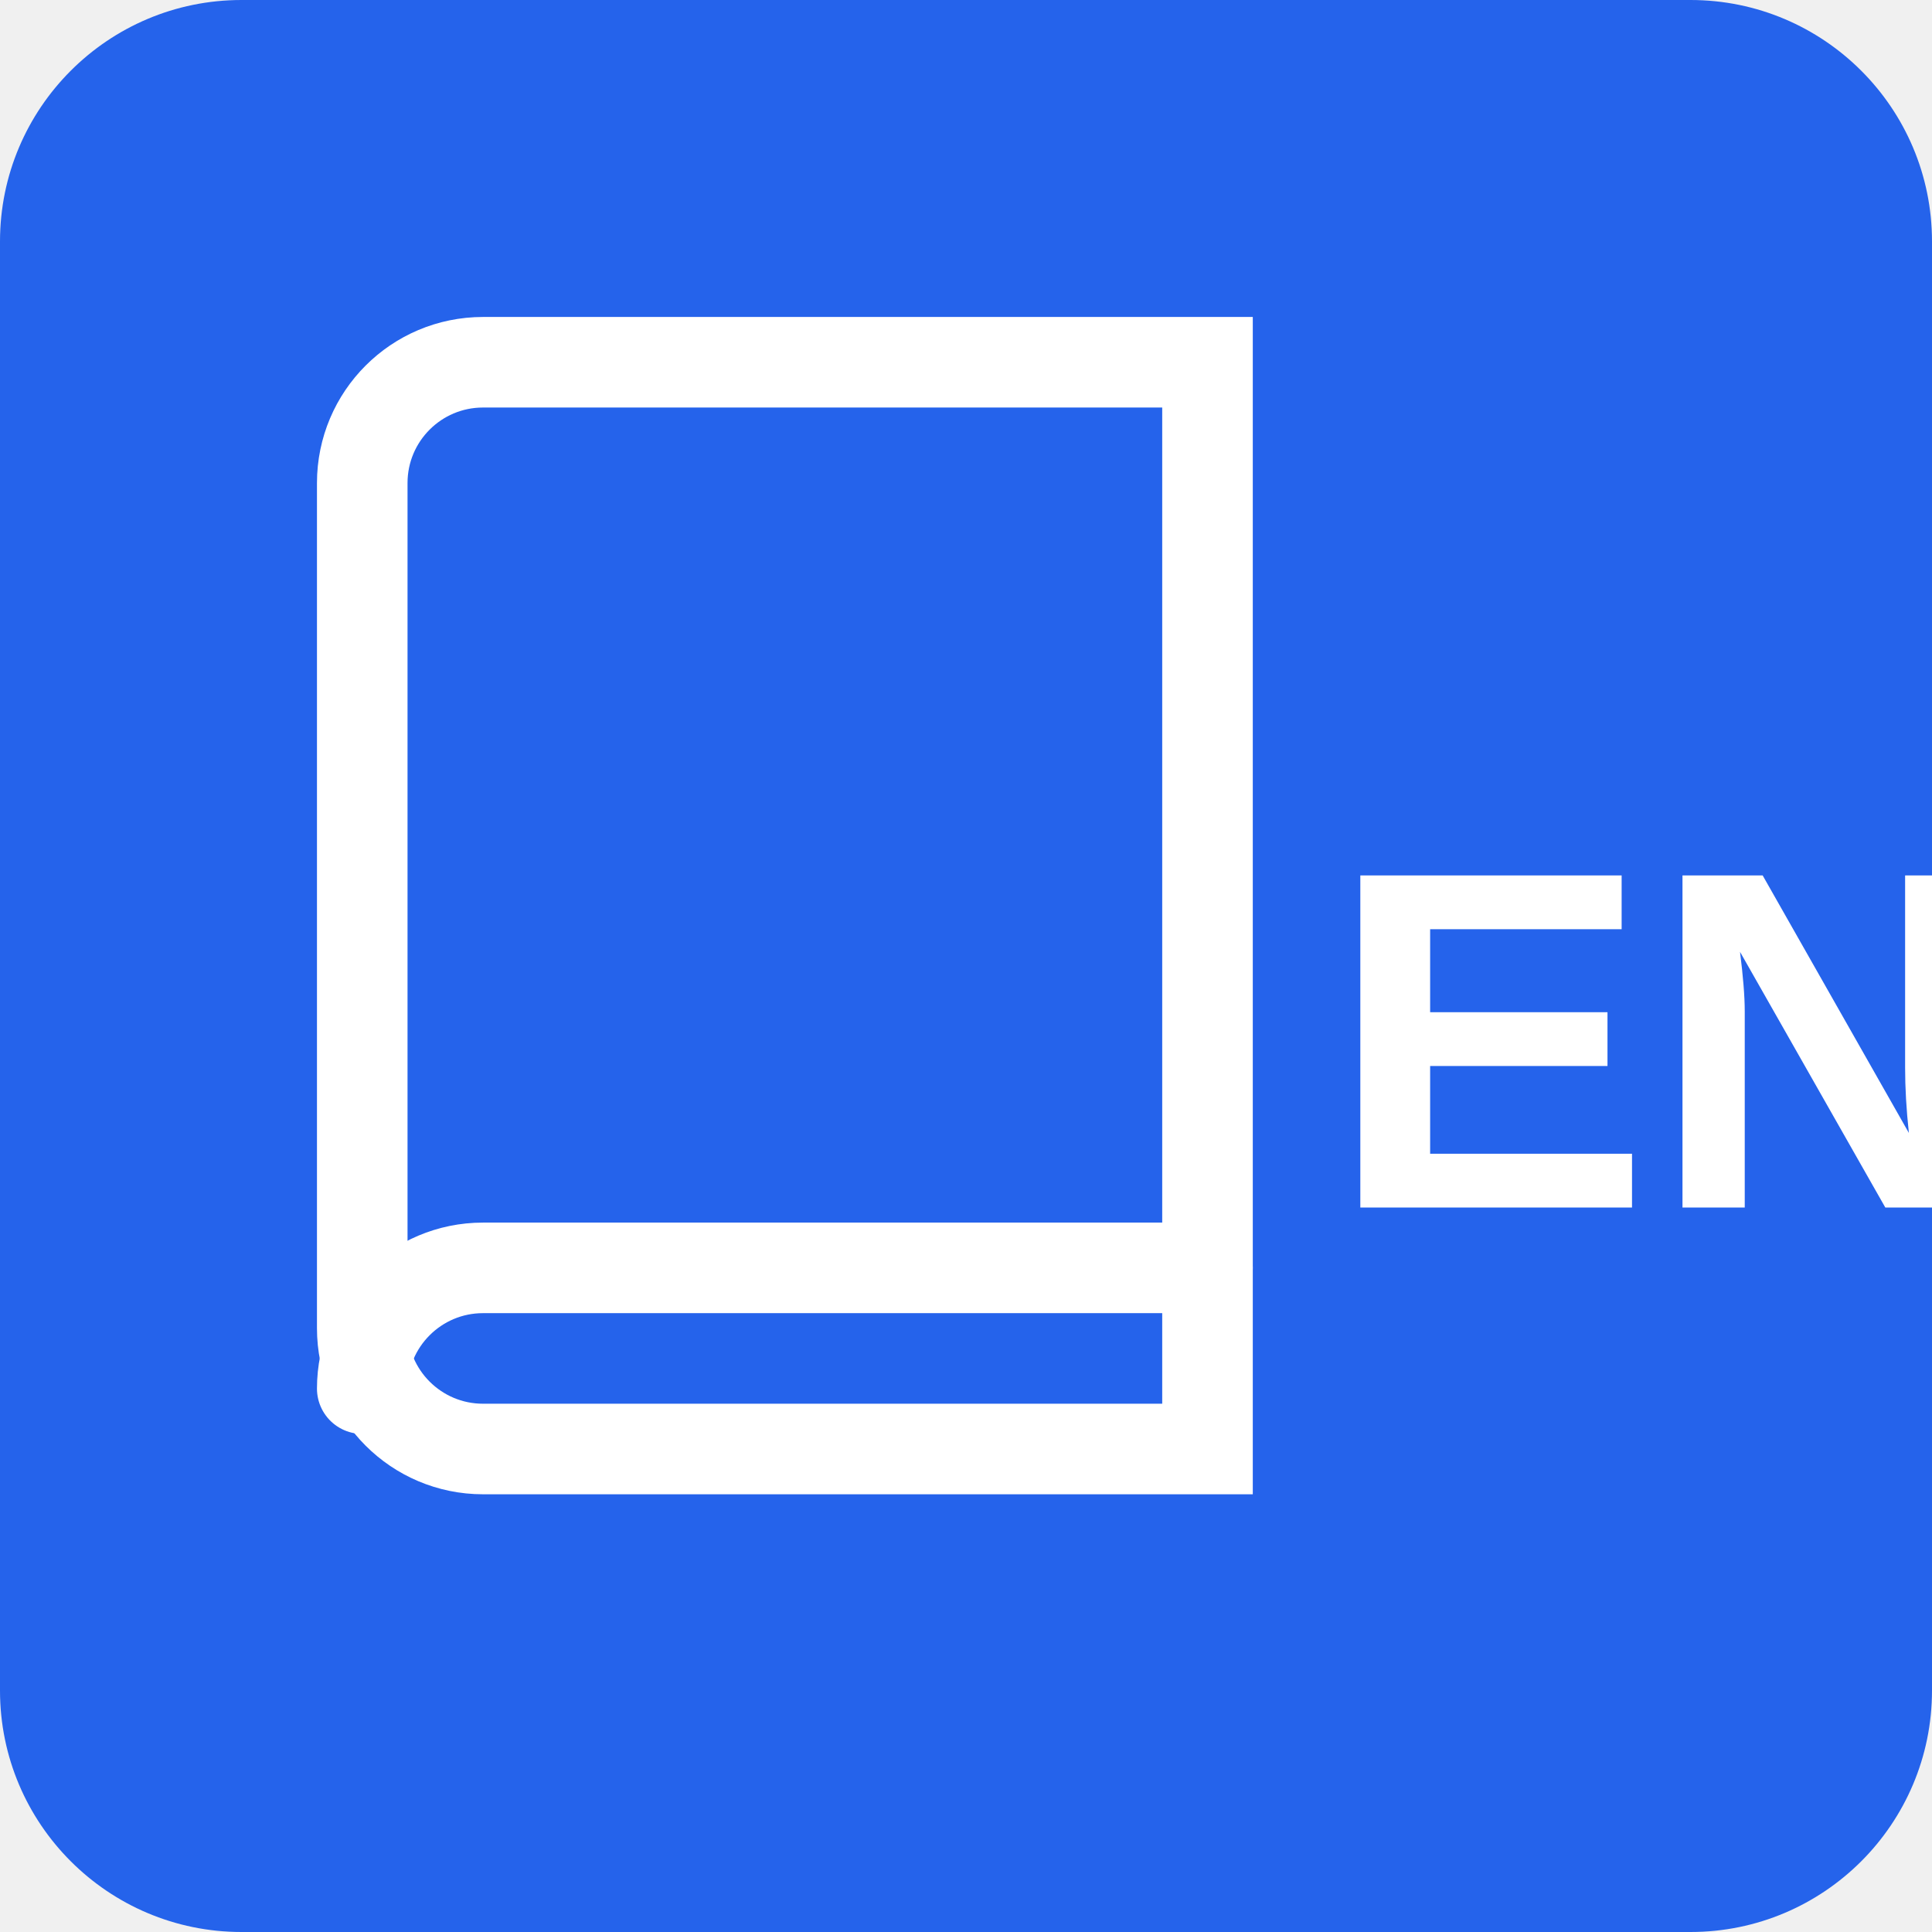
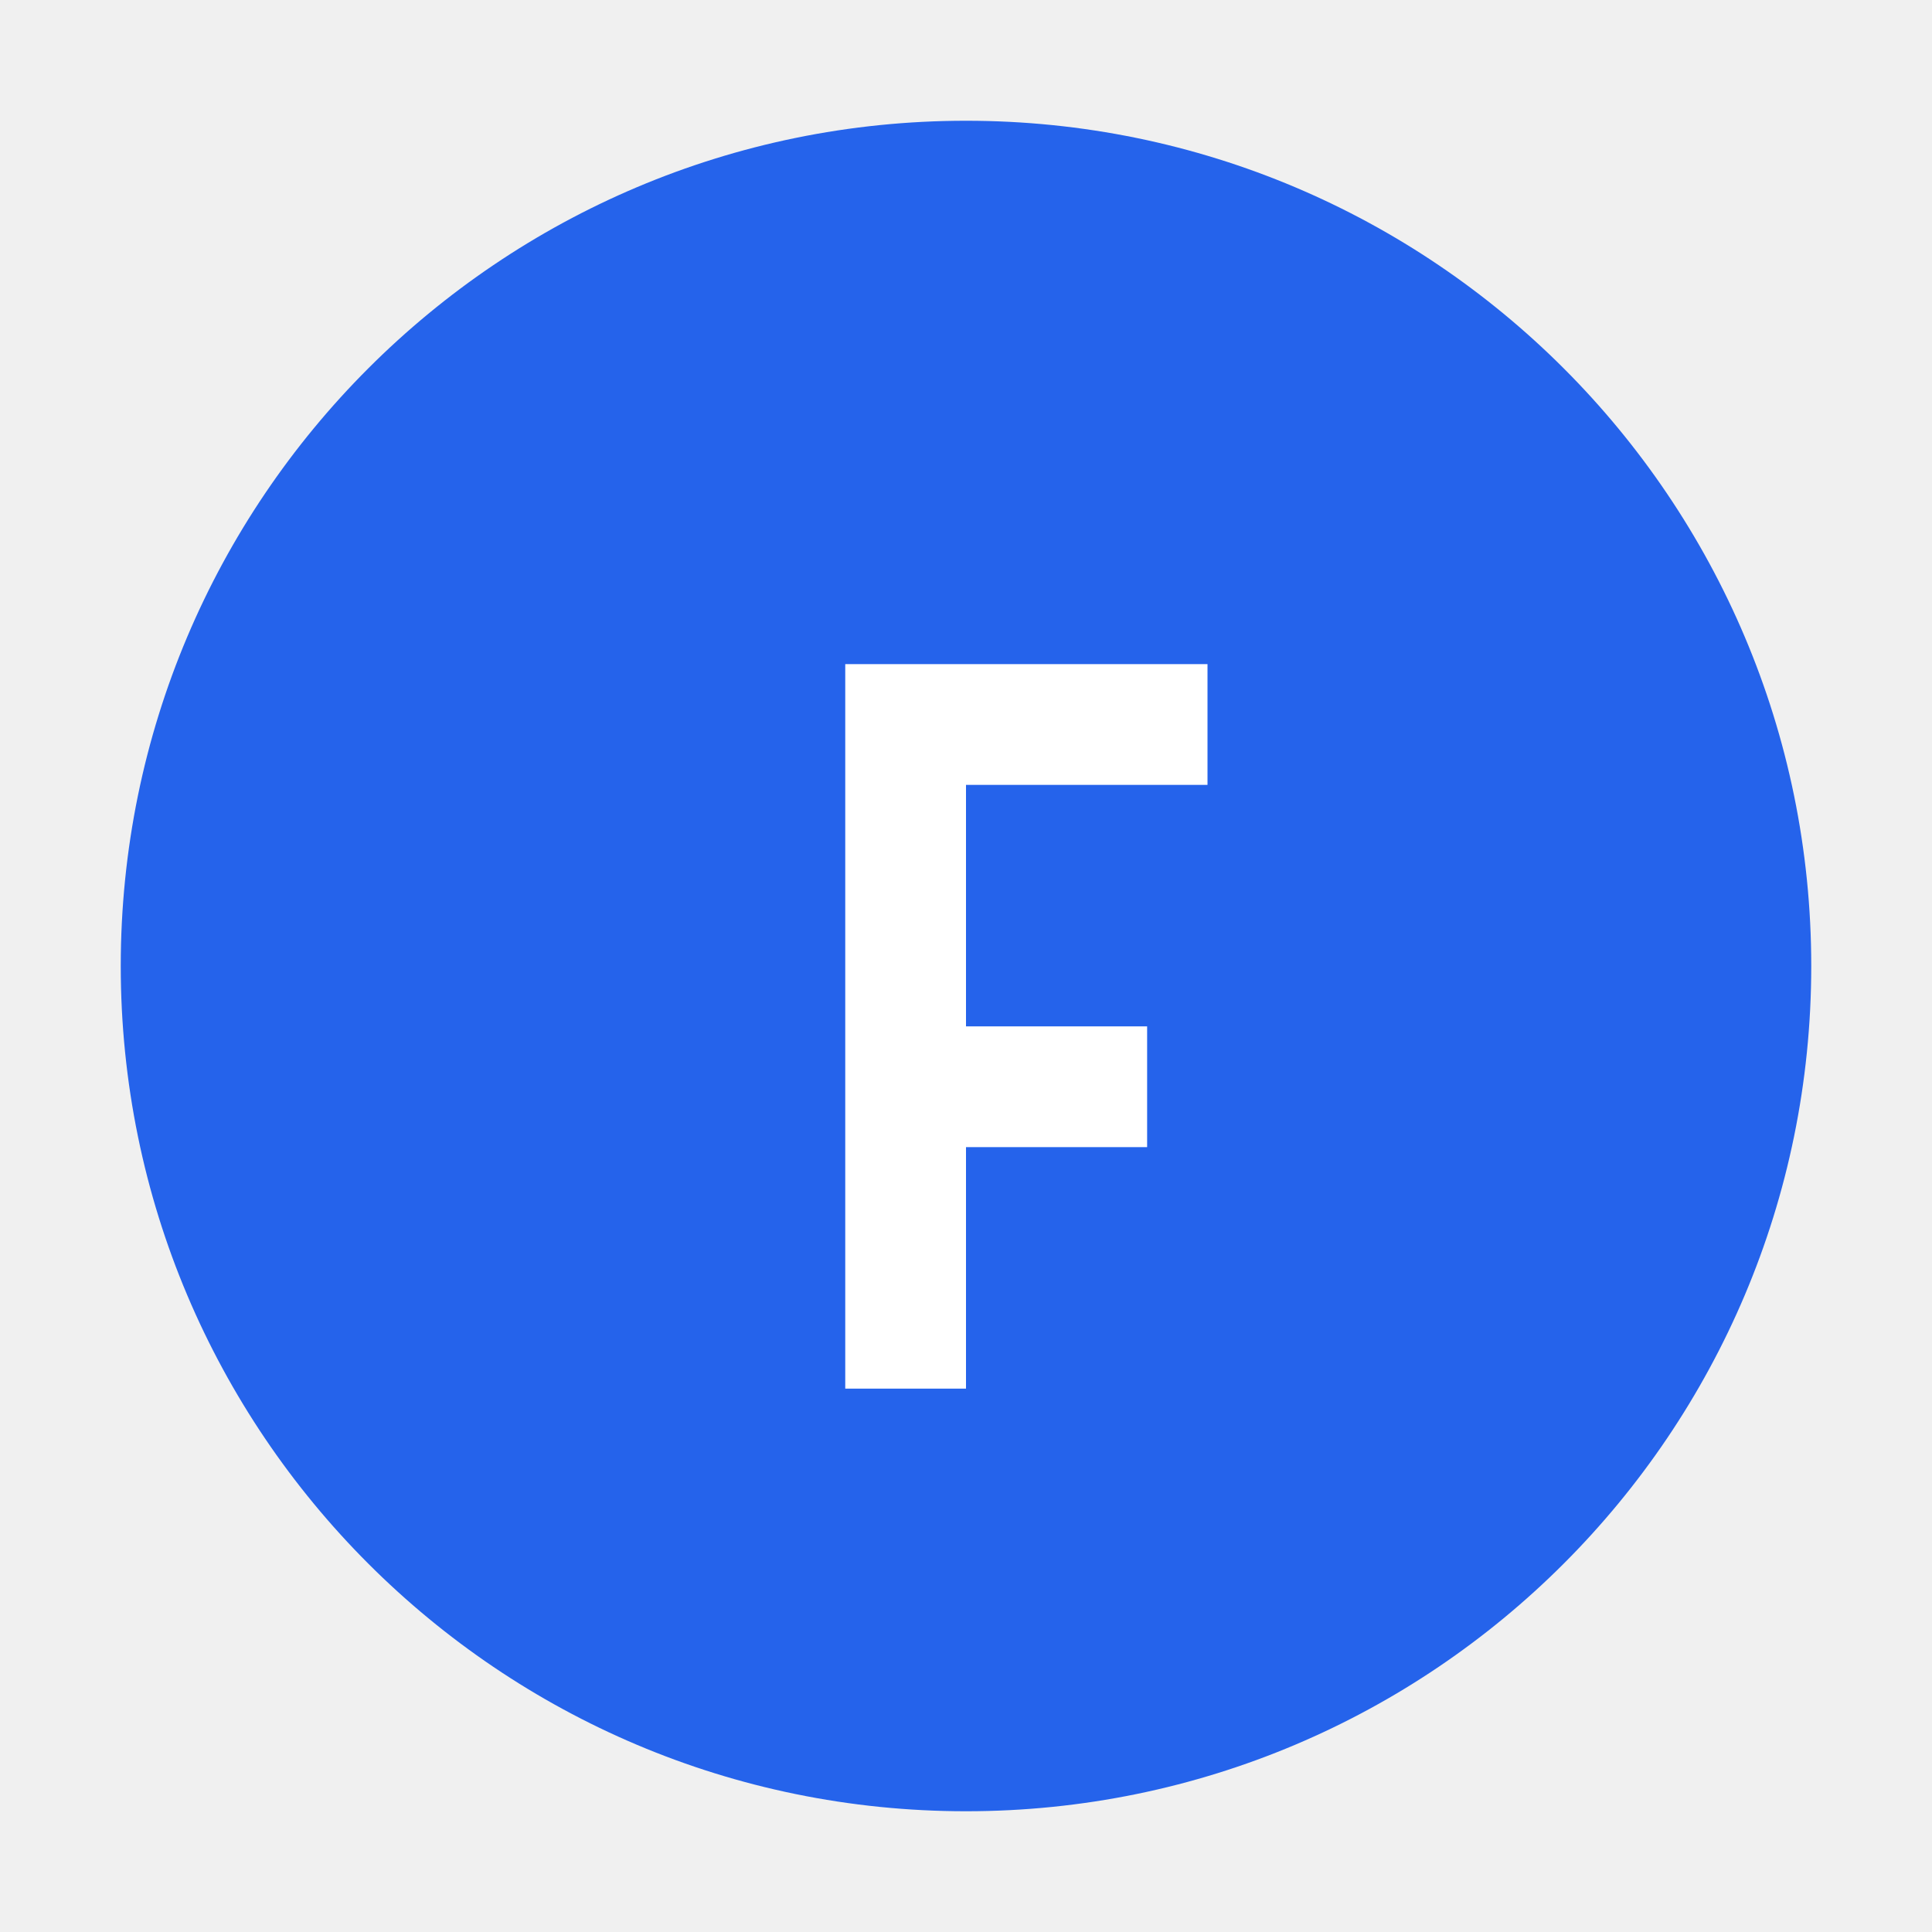
<svg xmlns="http://www.w3.org/2000/svg" width="32" height="32" viewBox="0 0 32 32" fill="none">
-   <rect width="32" height="32" rx="4" fill="#2563eb" />
-   <g transform="translate(4, 4)">
-     <path d="M2 19A2 2 0 0 1 4 17h12" stroke="white" stroke-width="1.5" stroke-linecap="round" />
-     <path d="M4 2h12v18H4A2 2 0 0 1 2 18V4A2 2 0 0 1 4 2z" stroke="white" stroke-width="1.5" stroke-linecap="round" />
-     <text x="18" y="16" font-family="Arial, sans-serif" font-size="8" font-weight="bold" fill="white">EN</text>
-   </g>
+   <circle cx="16" cy="16" r="14" fill="#2563EB" />
+   <path d="M14 11H20V13H16V17H19V19H16V23H14V11Z" fill="white" />
</svg>
